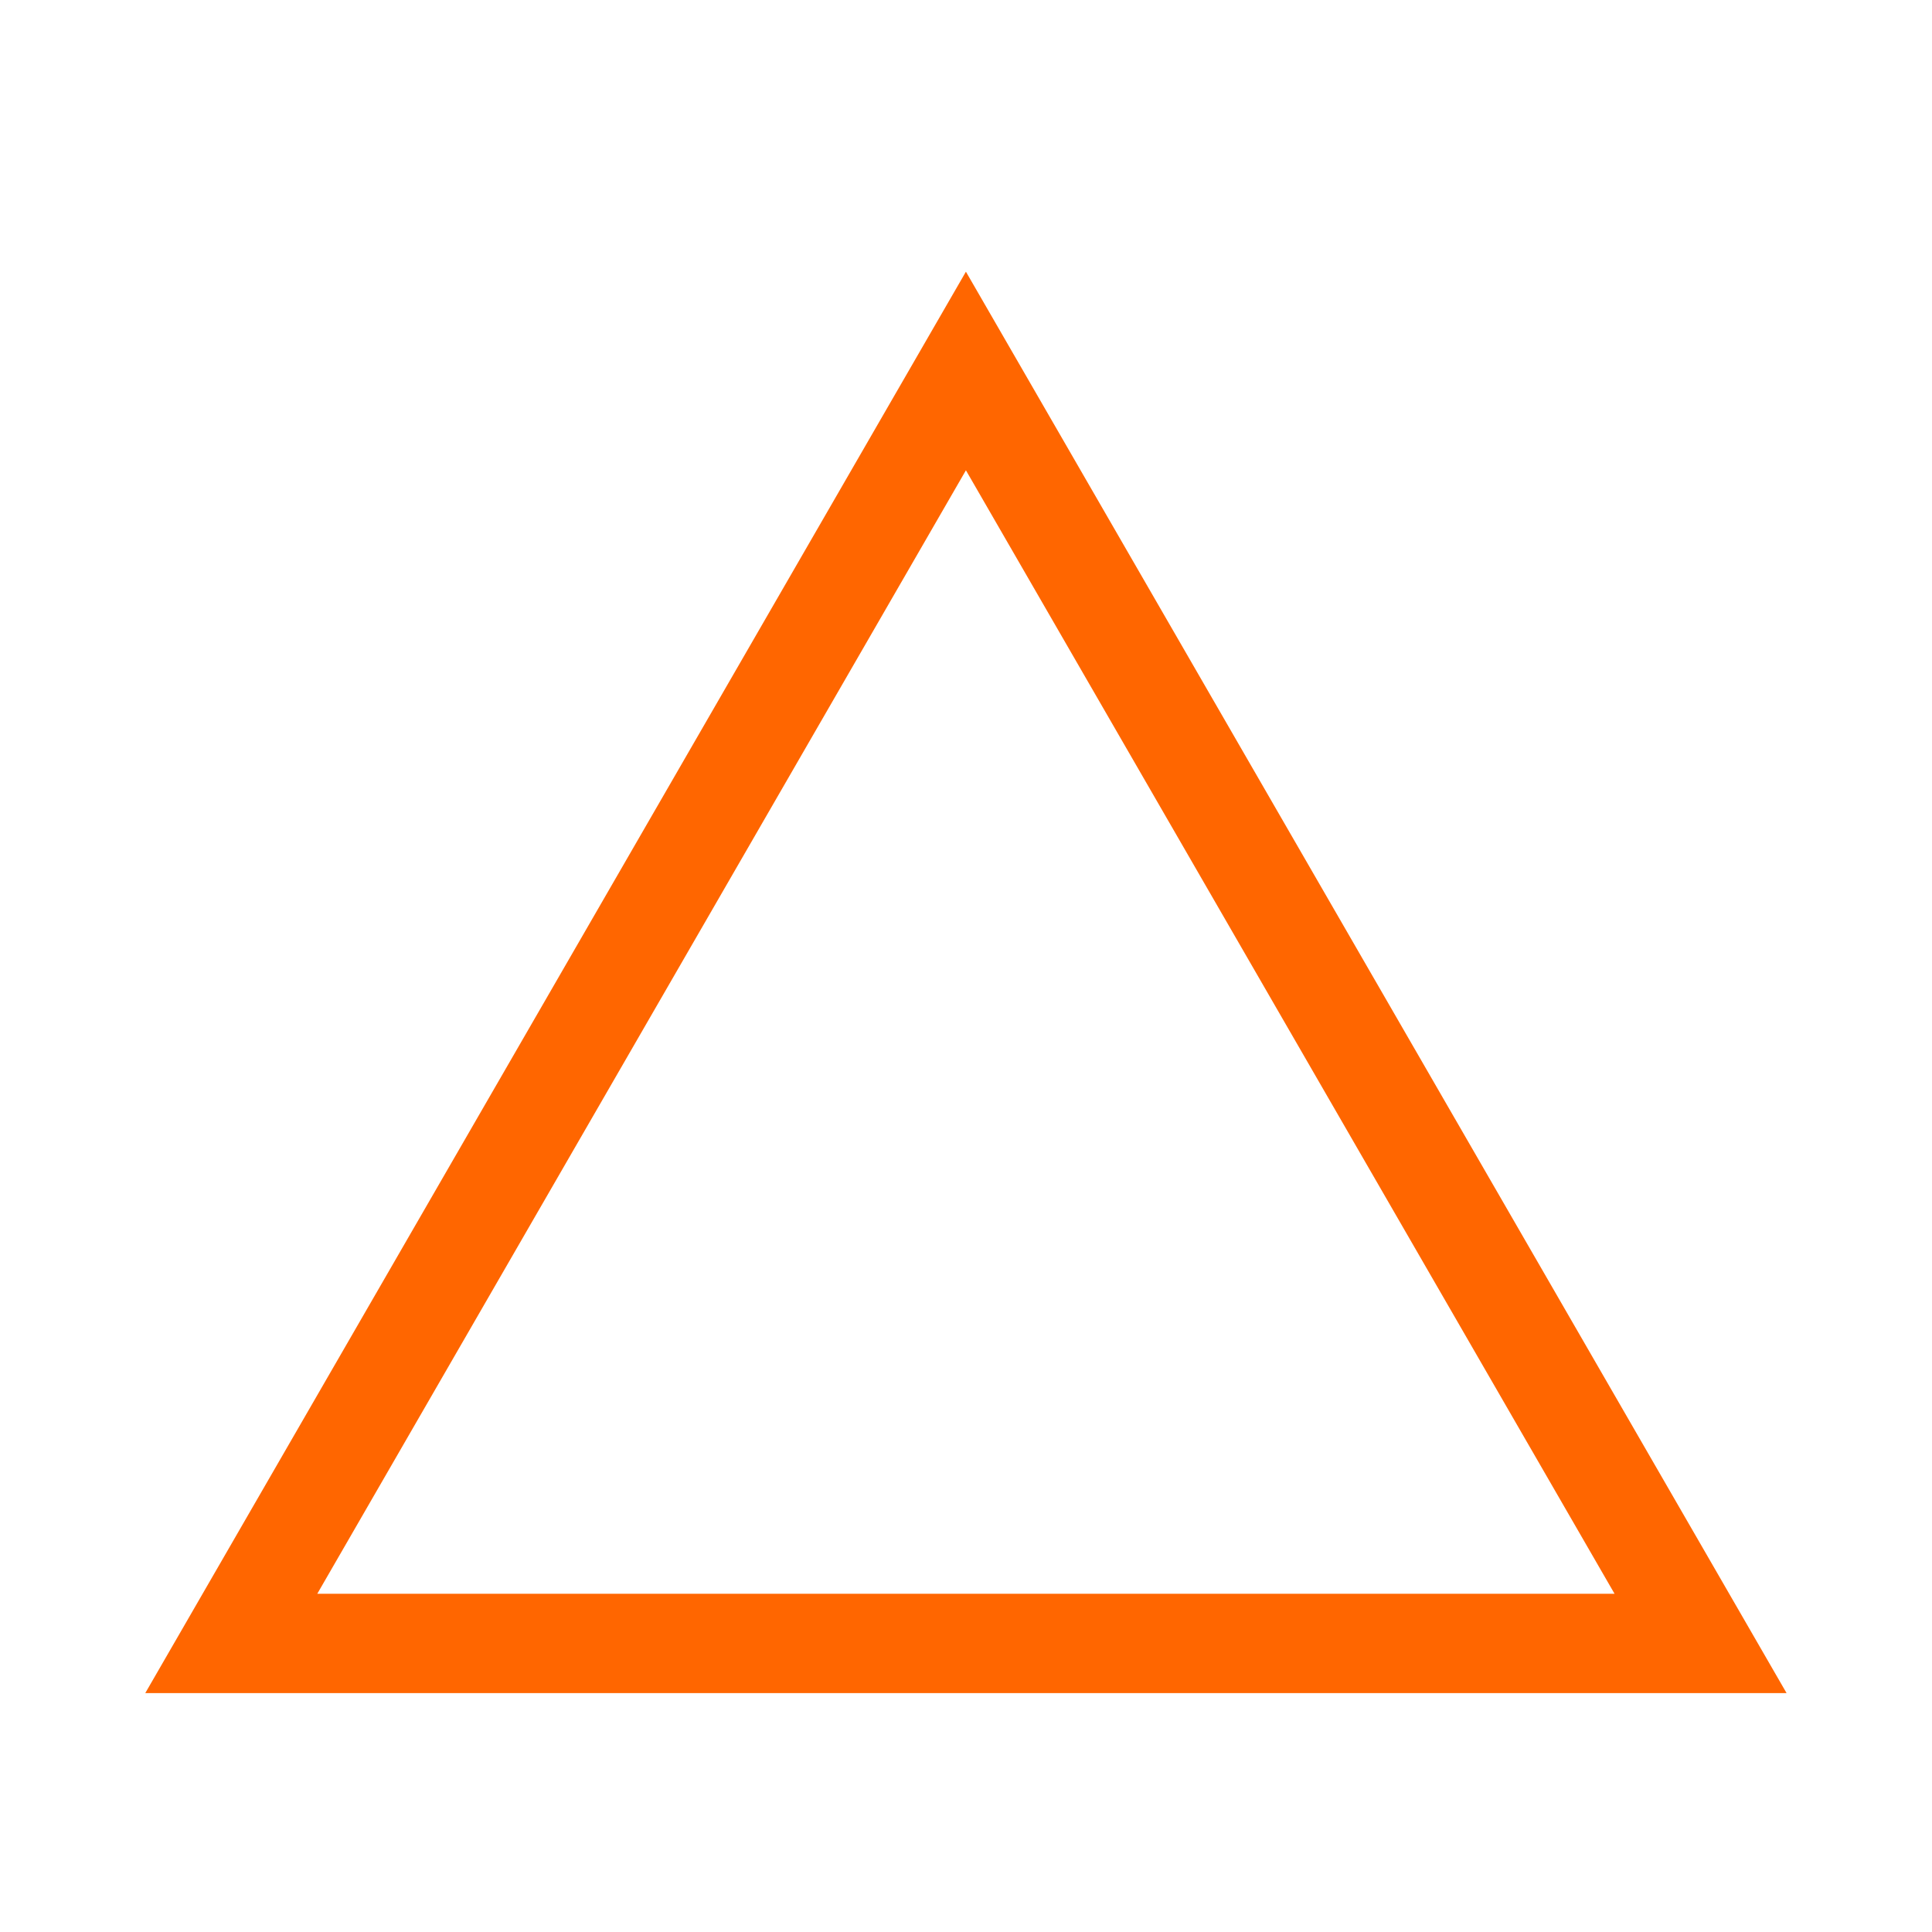
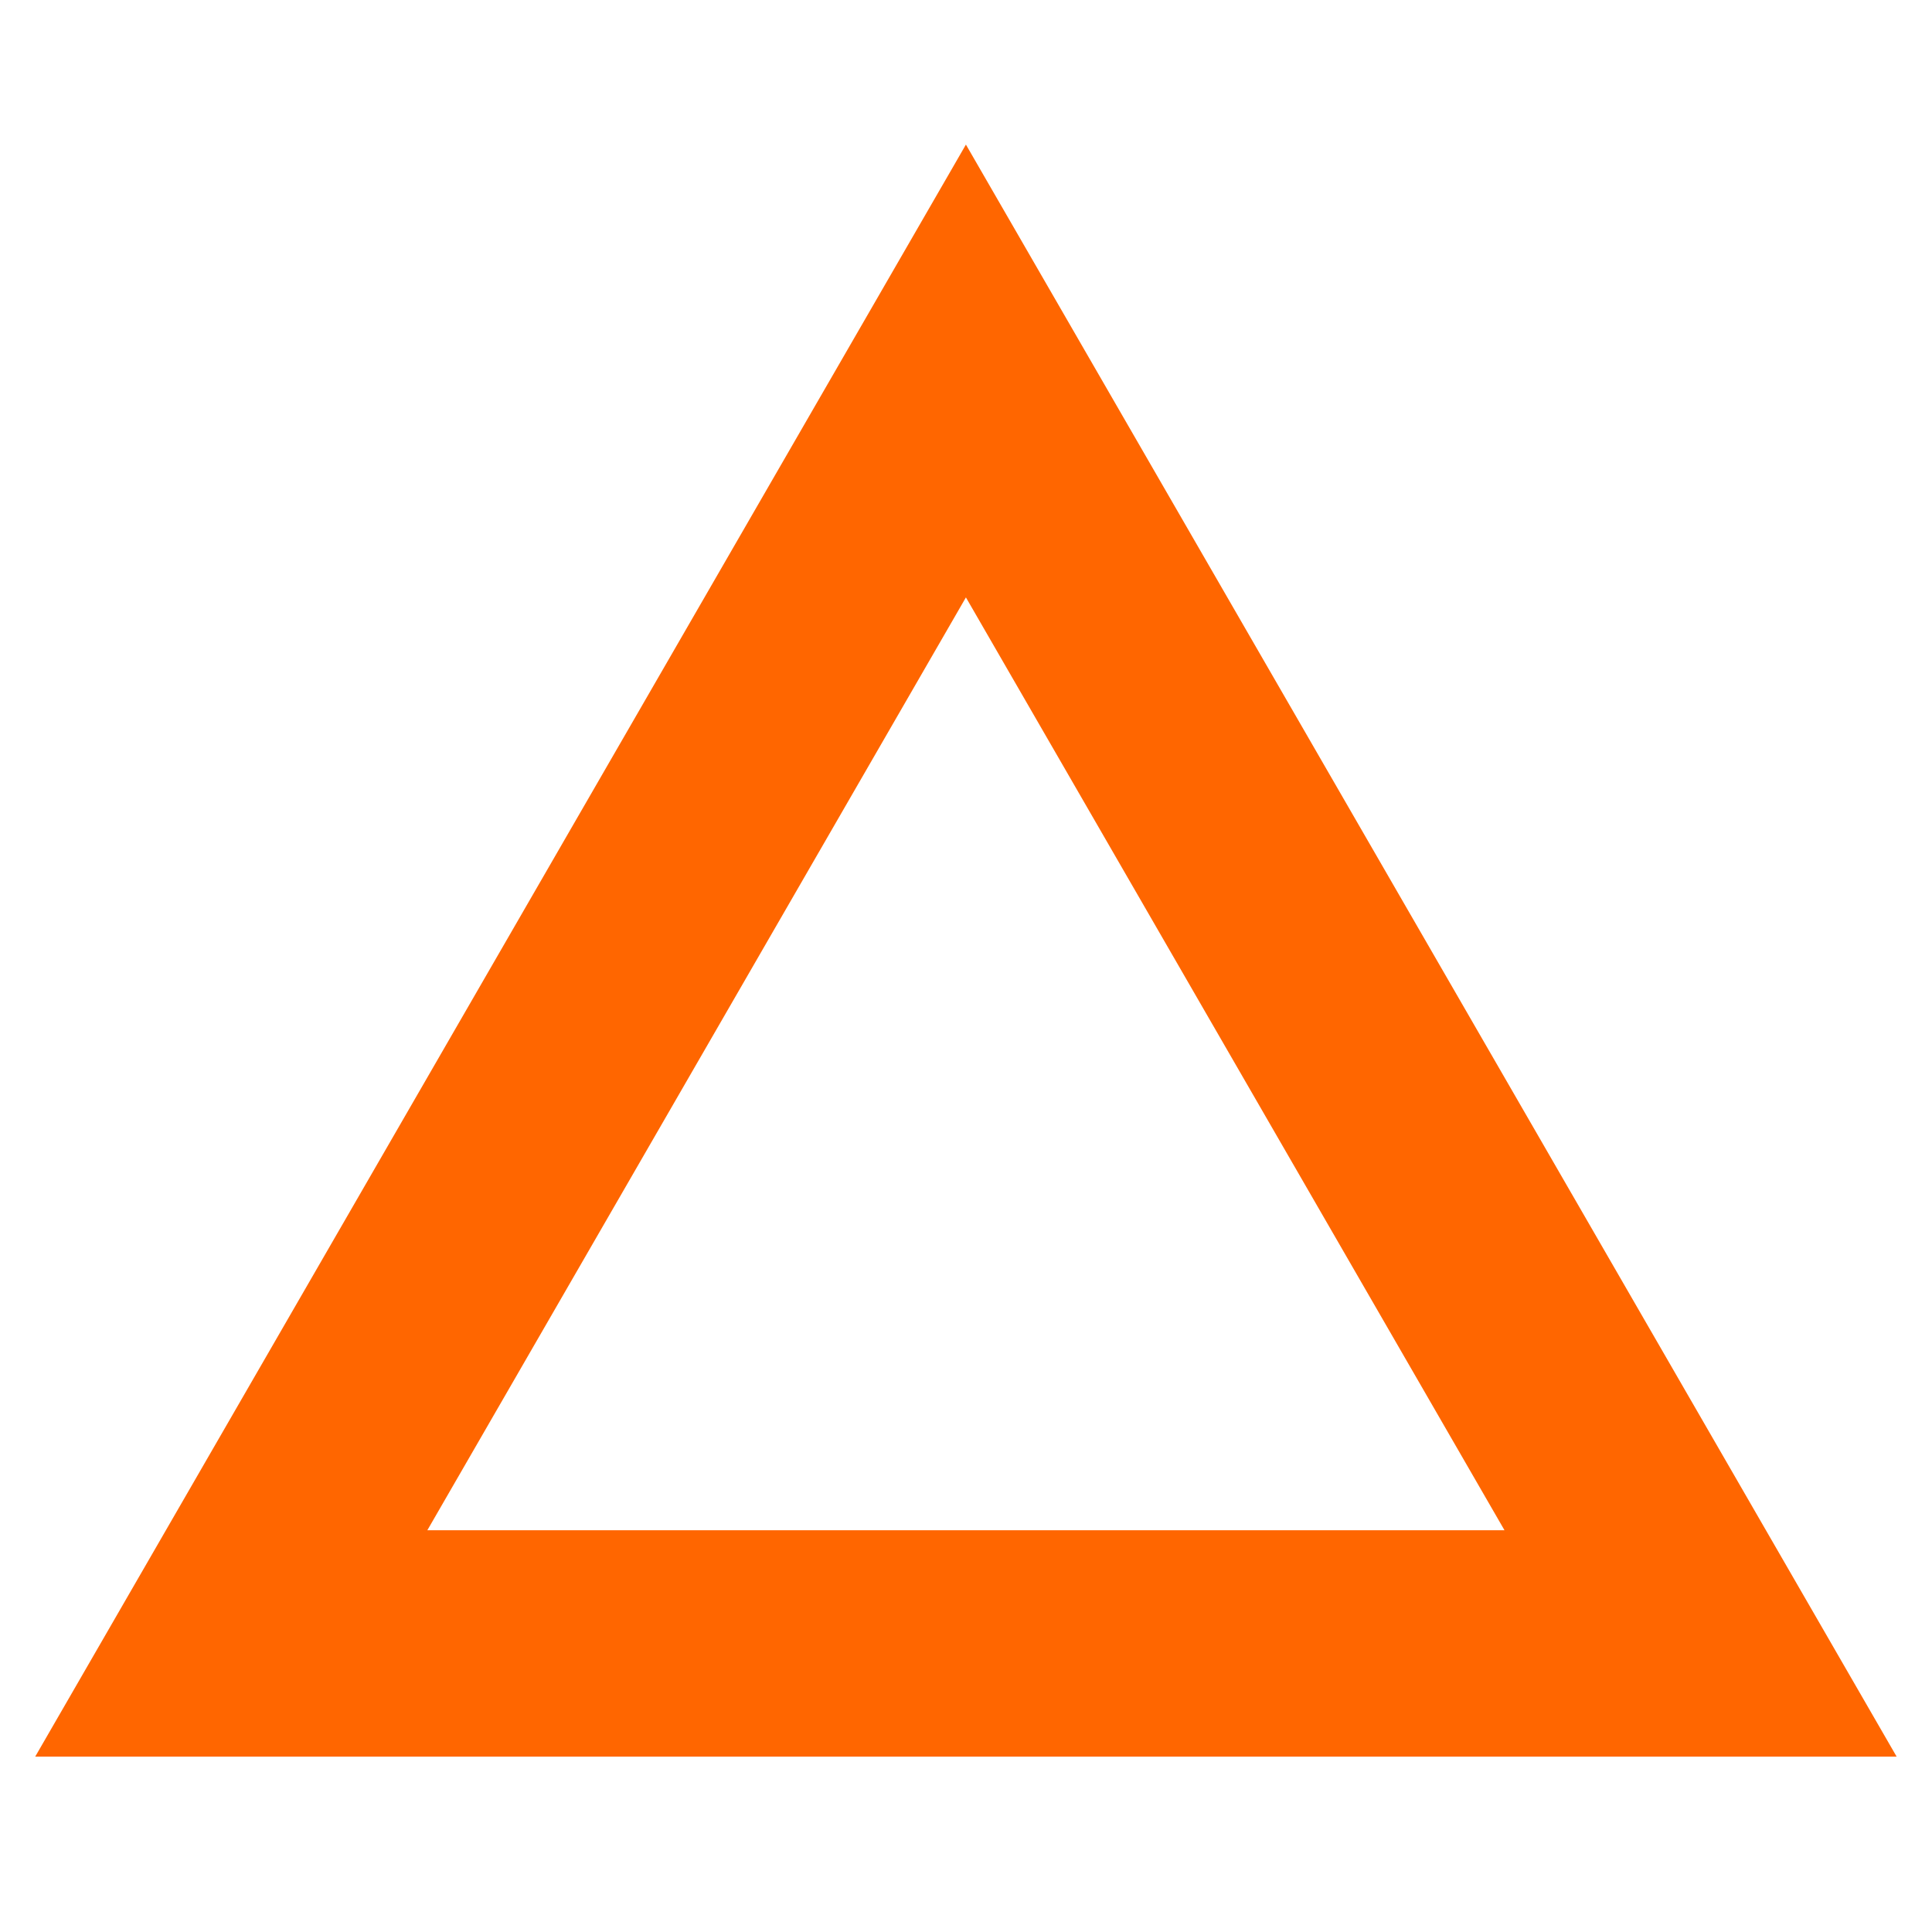
<svg xmlns="http://www.w3.org/2000/svg" width="256" height="256" viewBox="0 0 67.733 67.733" version="1.1" id="svg5">
  <defs id="defs2" />
  <g id="layer1">
-     <path style="fill:none;stroke:#ff6600;stroke-width:10;stroke-miterlimit:4;stroke-dasharray:none" id="path1152" d="m 119.767,55.926 -128.139,73.981 0,-147.962 z" transform="matrix(0,-0.3481372,0.3481372,0,14.39373,54.70173)" />
+     <path style="fill:none;stroke:#ff6600;stroke-width:22.8;stroke-miterlimit:4;stroke-dasharray:none" id="path1152" d="m 119.767,55.926 -128.139,73.981 0,-147.962 z" transform="matrix(0,-0.3481372,0.3481372,0,14.39373,54.70173)" />
  </g>
</svg>
